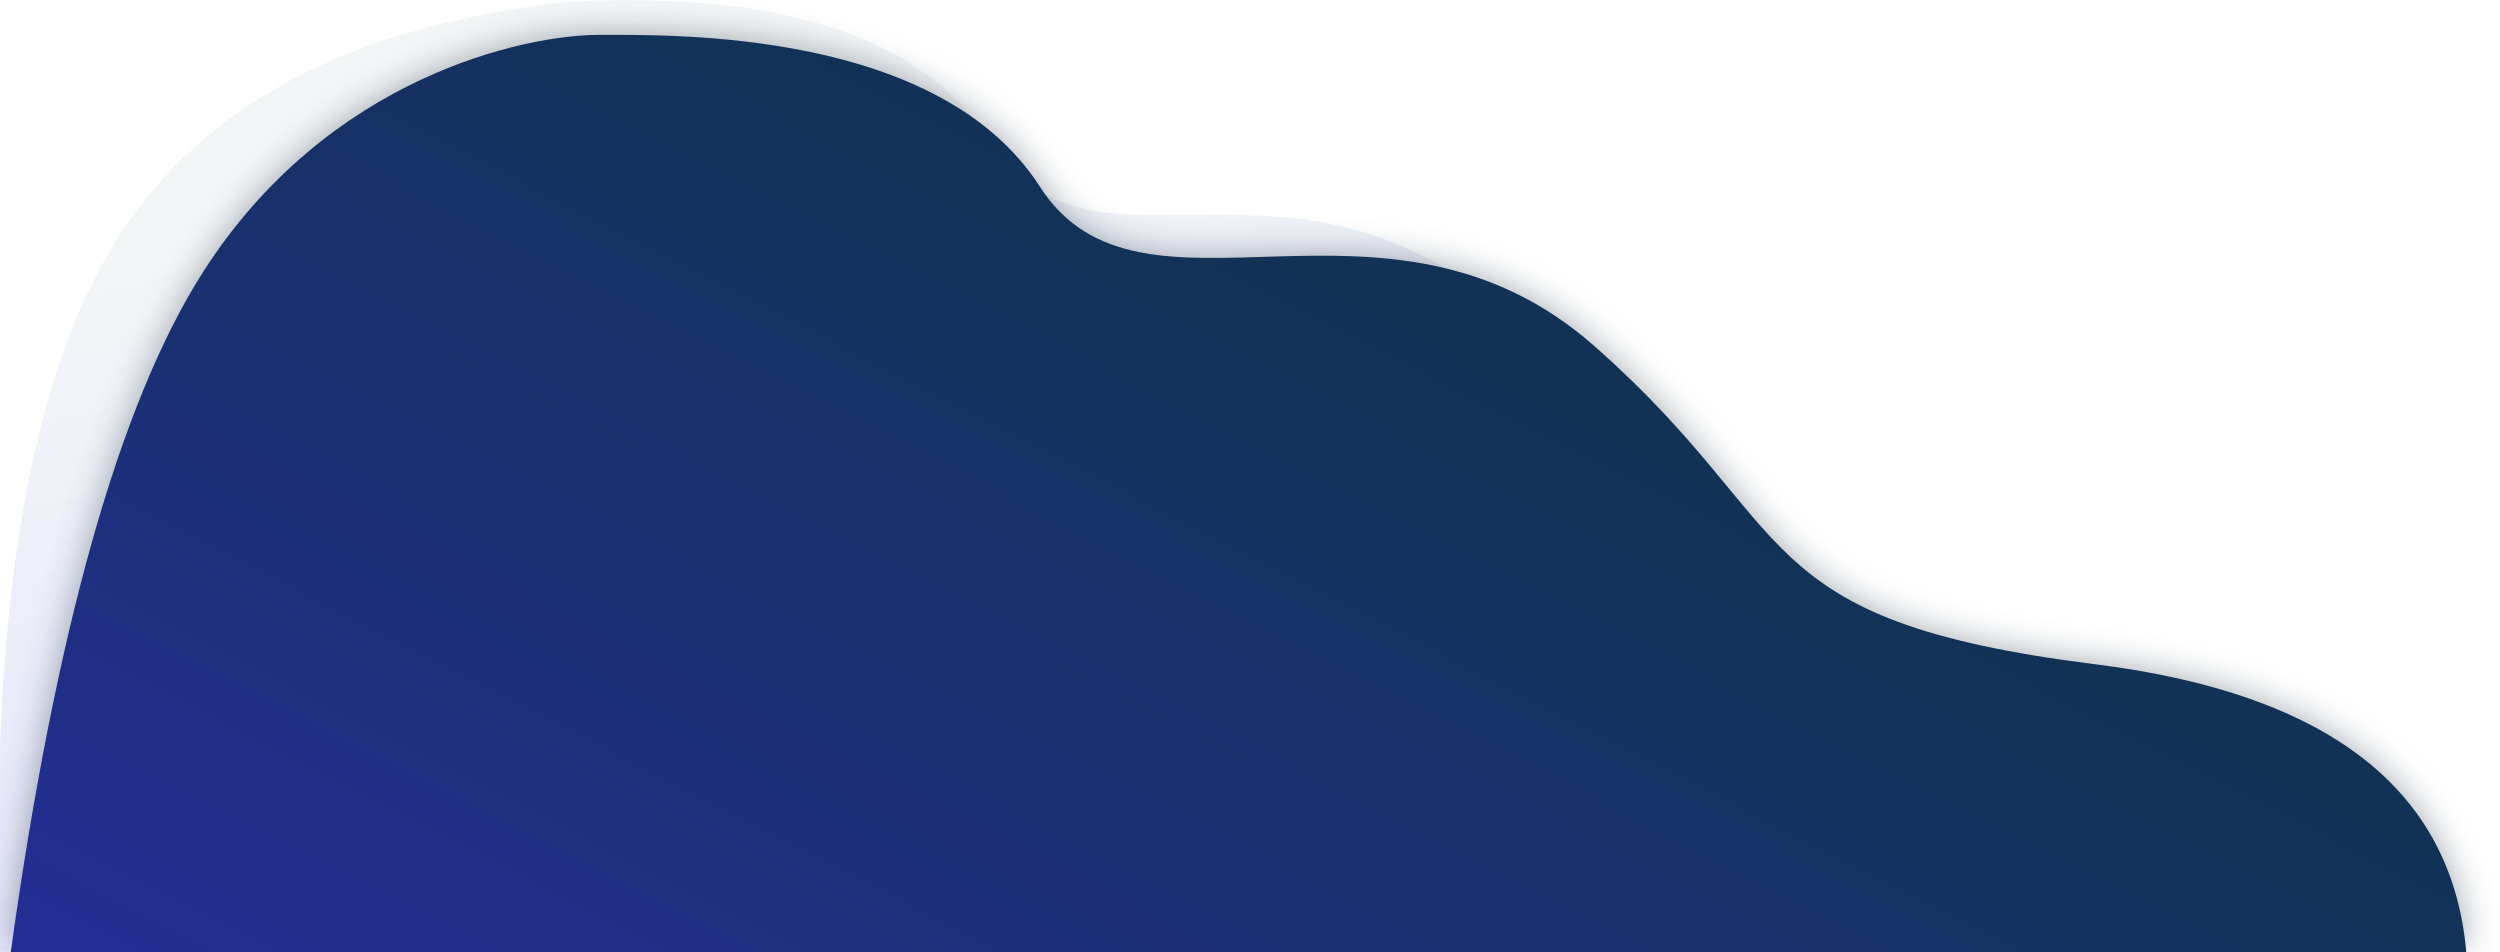
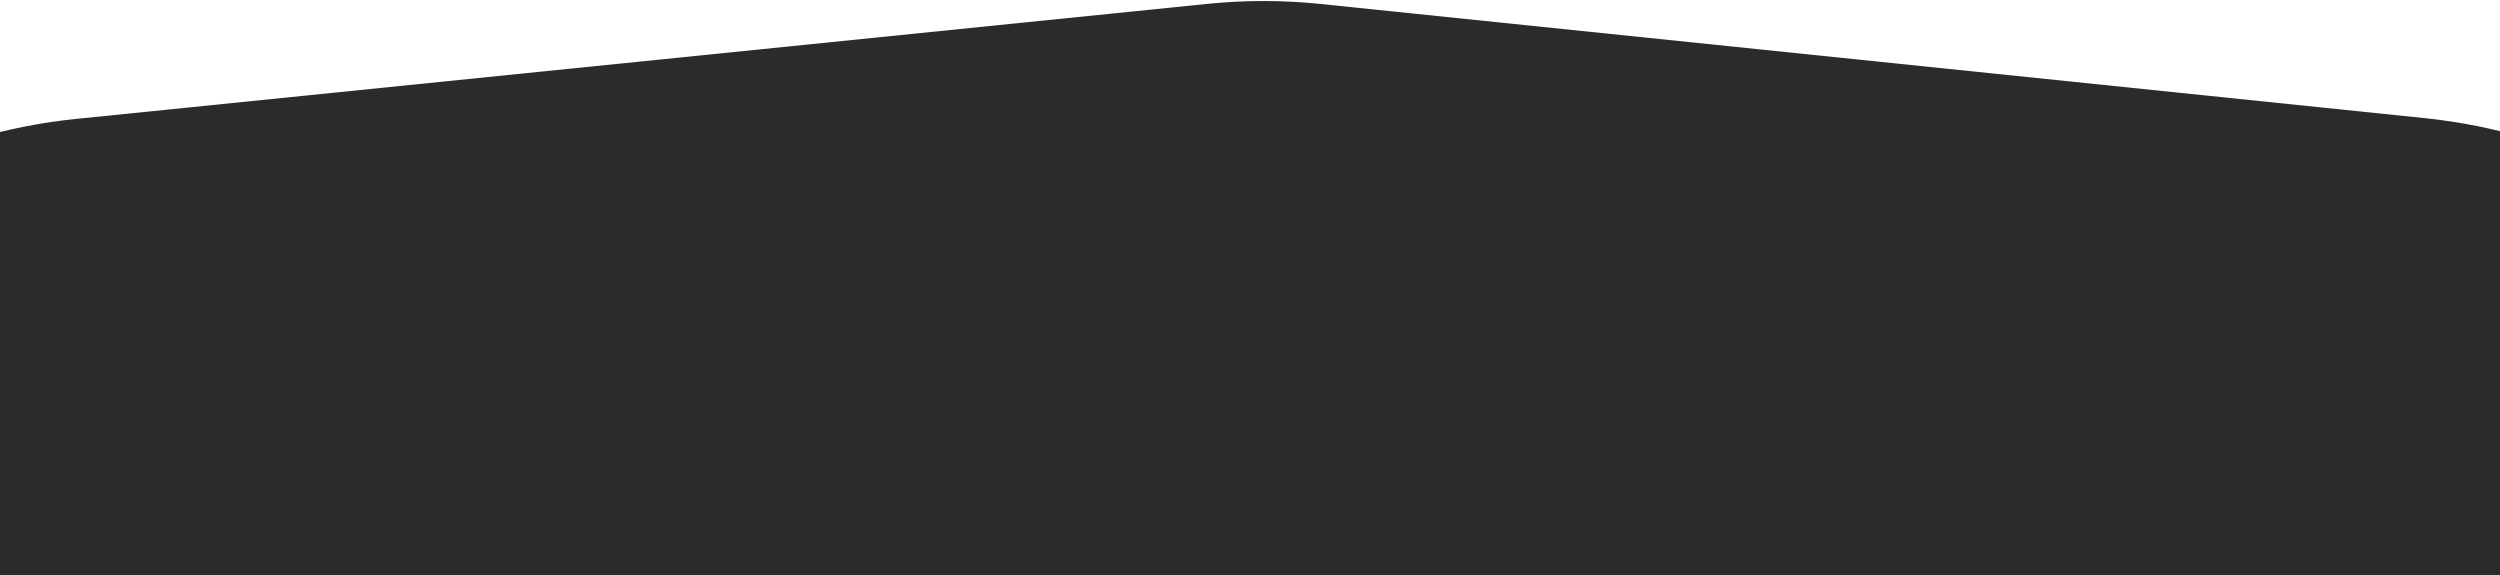
- <svg xmlns="http://www.w3.org/2000/svg" xmlns:xlink="http://www.w3.org/1999/xlink" width="2109px" height="803px" viewBox="0 0 2109 803" version="1.1">
-   <defs>
-     <linearGradient x1="36.771%" y1="7.913%" x2="97.94%" y2="91.776%" id="linearGradient-1">
-       <stop stop-color="#F3F6F7" offset="0%" />
-       <stop stop-color="#D7D7FF" offset="100%" />
-     </linearGradient>
-     <linearGradient x1="-37.313%" y1="113.276%" x2="62.598%" y2="39.248%" id="linearGradient-2">
-       <stop stop-color="#2D2BB0" offset="0%" />
-       <stop stop-color="#113255" offset="100%" />
-       <stop stop-color="#113255" offset="100%" />
-     </linearGradient>
-     <path d="M527.982,82.436 C589.513,82.436 814.868,77.412 900.26,210.499 C985.653,343.585 1191.504,189.648 1367.812,344.78 C1544.12,499.912 1493.547,576.189 1790.445,613.361 C1988.377,638.142 2092.83,720.022 2103.802,859 L31.68,859 C69.705,584.795 123.926,392.603 194.342,282.423 C299.966,117.153 466.451,82.436 527.982,82.436 Z" id="path-3" />
-     <filter x="-2.2%" y="-5.8%" width="104.3%" height="111.6%" filterUnits="objectBoundingBox" id="filter-4">
-       <feOffset dx="0" dy="0" in="SourceAlpha" result="shadowOffsetOuter1" />
-       <feGaussianBlur stdDeviation="15" in="shadowOffsetOuter1" result="shadowBlurOuter1" />
-       <feColorMatrix values="0 0 0 0 0.031   0 0 0 0 0.098   0 0 0 0 0.169  0 0 0 0.386 0" type="matrix" in="shadowBlurOuter1" />
-     </filter>
-   </defs>
-   <g id="final-2" stroke="none" stroke-width="1" fill="none" fill-rule="evenodd">
-     <g id="home" transform="translate(0, -4499)">
-       <g id="footer" transform="translate(-23, 4446)">
-         <g id="Group-2">
-           <path d="M454.093,110.323 C634.368,81.343 757.248,108.16 822.734,190.775 C920.962,314.696 1069.353,143.707 1278.034,292.691 C1325.456,326.547 1391.125,509.512 1685.576,548.422 C1883.508,574.577 1979.634,643.839 1973.954,756.207 L62.671,957.091 C24.915,683.961 35.168,484.377 93.43,358.339 C151.692,232.3 271.913,149.628 454.093,110.323 Z" id="Path-11-Copy" fill="url(#linearGradient-1)" transform="translate(1007.297, 528.0623) rotate(6) translate(-1007.297, -528.0623) " />
-           <g id="Path-11">
-             <use fill="black" fill-opacity="1" filter="url(#filter-4)" xlink:href="#path-3" />
-             <use fill="url(#linearGradient-2)" fill-rule="evenodd" xlink:href="#path-3" />
-           </g>
-         </g>
-       </g>
-     </g>
-   </g>
+ <svg xmlns="http://www.w3.org/2000/svg" width="1800" height="414" viewBox="0 0 1800 414" fill="none">
+   <path d="M1745.78 85.057L950.801 2.859C923.672 0.054 896.327 0.031 869.193 2.79L54.891 85.6C-149.3 106.365 -304.641 278.303 -304.641 483.547V678.002C-304.641 898.916 -125.555 1078 95.359 1078H1704.64C1925.56 1078 2104.64 898.916 2104.64 678.002V482.936C2104.64 277.95 1949.68 106.139 1745.78 85.057Z" fill="#2B2B2B" />
</svg>
